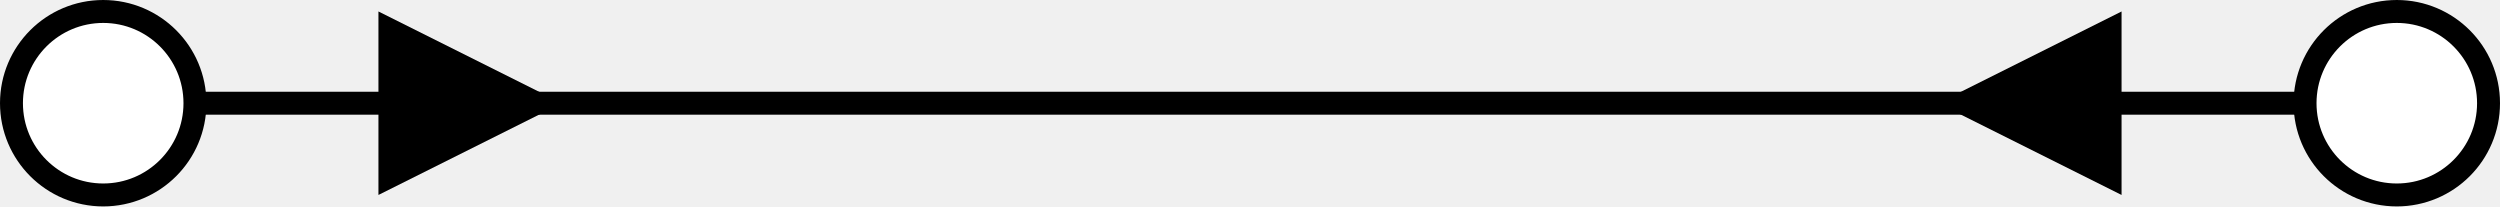
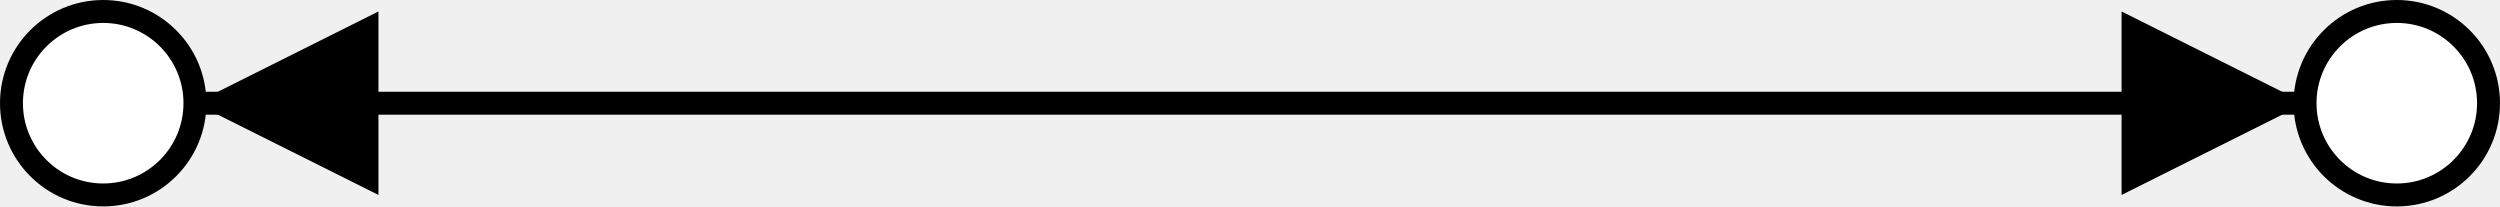
<svg xmlns="http://www.w3.org/2000/svg" version="1.1" width="109" height="9" viewBox="0 0 109 9" xml:space="preserve" id="svg3512">
  <defs id="defs3516" />
-   <rect id="main" x="-45" y="-245" rx="0" ry="0" width="700" height="500" style="opacity:1;fill:#ffffff;fill-opacity:0;fill-rule:nonzero;stroke:#000000;stroke-width:1;stroke-linecap:butt;stroke-linejoin:miter;stroke-miterlimit:10;stroke-dasharray:none" />
-   <g transform="translate(304.5,-260.5)" id="g3519">
-     <text font-size="32" font-weight="normal" style="font-weight:normal;font-size:32px;font-family:'Times New Roman';opacity:1;fill:#000000;fill-rule:nonzero;stroke:none;stroke-width:1;stroke-linecap:butt;stroke-linejoin:miter;stroke-miterlimit:10;stroke-dasharray:none" id="text3521">
-       <tspan x="-32" y="10.08" id="tspan3523" style="fill:#000000">main</tspan>
-     </text>
-   </g>
-   <g transform="translate(24.5,-215.5)" id="g3525">
-     <text font-size="20" font-weight="normal" style="font-weight:normal;font-size:20px;font-family:'Times New Roman';opacity:1;fill:#000000;fill-rule:nonzero;stroke:none;stroke-width:1;stroke-linecap:butt;stroke-linejoin:miter;stroke-miterlimit:10;stroke-dasharray:none" id="text3527">
-       <tspan x="-4.5" y="6.3" id="tspan3529" style="fill:#000000">a</tspan>
-     </text>
-   </g>
-   <g transform="translate(124.5,-215.5)" id="g3531">
-     <text font-size="20" font-weight="normal" style="font-weight:normal;font-size:20px;font-family:'Times New Roman';opacity:1;fill:#000000;fill-rule:nonzero;stroke:none;stroke-width:1;stroke-linecap:butt;stroke-linejoin:miter;stroke-miterlimit:10;stroke-dasharray:none" id="text3533">
-       <tspan x="-5" y="6.3" id="tspan3535" style="fill:#000000">b</tspan>
-     </text>
-   </g>
-   <line x1="4.5" y1="-195.5" x2="100.5" y2="-195.5" style="opacity:1;fill:#000000;fill-rule:nonzero;stroke:#000000;stroke-width:1;stroke-linecap:butt;stroke-linejoin:miter;stroke-miterlimit:10;stroke-dasharray:none" id="line3537" />
-   <polygon points="-4,4 0,-4 4,4 " style="opacity:1;fill:#000000;fill-rule:nonzero;stroke:none;stroke-width:1;stroke-linecap:butt;stroke-linejoin:miter;stroke-miterlimit:10;stroke-dasharray:none" transform="matrix(0,1,-1,0,96.5,-195.5)" id="polygon3539" />
-   <circle id="a" cx="4.5" cy="-195.5" r="4" style="opacity:1;fill:#ffffff;fill-rule:nonzero;stroke:#000000;stroke-width:1;stroke-linecap:butt;stroke-linejoin:miter;stroke-miterlimit:10;stroke-dasharray:none" />
-   <circle id="b" cx="104.5" cy="-195.5" r="4" style="opacity:1;fill:#ffffff;fill-rule:nonzero;stroke:#000000;stroke-width:1;stroke-linecap:butt;stroke-linejoin:miter;stroke-miterlimit:10;stroke-dasharray:none" />
-   <g transform="translate(24.5,-115.5)" id="g3543">
-     <text font-size="20" font-weight="normal" style="font-weight:normal;font-size:20px;font-family:'Times New Roman';opacity:1;fill:#000000;fill-rule:nonzero;stroke:none;stroke-width:1;stroke-linecap:butt;stroke-linejoin:miter;stroke-miterlimit:10;stroke-dasharray:none" id="text3545">
-       <tspan x="-4.5" y="6.3" id="tspan3547" style="fill:#000000">c</tspan>
-     </text>
-   </g>
-   <g transform="translate(124.5,-115.5)" id="g3549">
-     <text font-size="20" font-weight="normal" style="font-weight:normal;font-size:20px;font-family:'Times New Roman';opacity:1;fill:#000000;fill-rule:nonzero;stroke:none;stroke-width:1;stroke-linecap:butt;stroke-linejoin:miter;stroke-miterlimit:10;stroke-dasharray:none" id="text3551">
-       <tspan x="-5" y="6.3" id="tspan3553" style="fill:#000000">d</tspan>
-     </text>
-   </g>
-   <line x1="4.5" y1="-95.5" x2="100.5" y2="-95.5" style="opacity:1;fill:#000000;fill-rule:nonzero;stroke:#000000;stroke-width:1;stroke-linecap:butt;stroke-linejoin:miter;stroke-miterlimit:10;stroke-dasharray:8, 8" id="line3555" />
-   <polygon points="-4,4 0,-4 4,4 " style="opacity:1;fill:#000000;fill-rule:nonzero;stroke:none;stroke-width:1;stroke-linecap:butt;stroke-linejoin:miter;stroke-miterlimit:10;stroke-dasharray:none" transform="matrix(0,1,-1,0,96.5,-95.5)" id="polygon3557" />
-   <circle id="c" cx="4.5" cy="-95.5" r="4" style="opacity:1;fill:#ffffff;fill-rule:nonzero;stroke:#000000;stroke-width:1;stroke-linecap:butt;stroke-linejoin:miter;stroke-miterlimit:10;stroke-dasharray:none" />
-   <circle id="d" cx="104.5" cy="-95.5" r="4" style="opacity:1;fill:#ffffff;fill-rule:nonzero;stroke:#000000;stroke-width:1;stroke-linecap:butt;stroke-linejoin:miter;stroke-miterlimit:10;stroke-dasharray:none" />
-   <g transform="translate(24.5,-15.5)" id="g3561">
-     <text font-size="20" font-weight="normal" style="font-weight:normal;font-size:20px;font-family:'Times New Roman';opacity:1;fill:#000000;fill-rule:nonzero;stroke:none;stroke-width:1;stroke-linecap:butt;stroke-linejoin:miter;stroke-miterlimit:10;stroke-dasharray:none" id="text3563">
-       <tspan x="-4.5" y="6.3" id="tspan3565" style="fill:#000000">e</tspan>
-     </text>
-   </g>
-   <g transform="translate(124.5,-15.5)" id="g3567">
-     <text font-size="20" font-weight="normal" style="font-weight:normal;font-size:20px;font-family:'Times New Roman';opacity:1;fill:#000000;fill-rule:nonzero;stroke:none;stroke-width:1;stroke-linecap:butt;stroke-linejoin:miter;stroke-miterlimit:10;stroke-dasharray:none" id="text3569">
-       <tspan x="-3.5" y="6.3" id="tspan3571" style="fill:#000000">f</tspan>
-     </text>
-   </g>
-   <line x1="4.5" y1="4.5" x2="104.5" y2="4.5" style="opacity:1;fill:#000000;fill-rule:nonzero;stroke:#000000;stroke-width:1;stroke-linecap:butt;stroke-linejoin:miter;stroke-miterlimit:10;stroke-dasharray:none" id="line3573" />
-   <polygon points="-4,4 0,-4 4,4 " style="opacity:1;fill:#000000;fill-rule:nonzero;stroke:none;stroke-width:1;stroke-linecap:butt;stroke-linejoin:miter;stroke-miterlimit:10;stroke-dasharray:none" transform="matrix(0,-1,1,0,88.5,4.5)" id="polygon3575" />
-   <polygon points="-4,4 0,-4 4,4 " style="opacity:1;fill:#000000;fill-rule:nonzero;stroke:none;stroke-width:1;stroke-linecap:butt;stroke-linejoin:miter;stroke-miterlimit:10;stroke-dasharray:none" transform="matrix(0,1,-1,0,20.5,4.5)" id="polygon3577" />
-   <circle id="e" cx="4.5" cy="4.5" r="4" style="opacity:1;fill:#ffffff;fill-rule:nonzero;stroke:#000000;stroke-width:1;stroke-linecap:butt;stroke-linejoin:miter;stroke-miterlimit:10;stroke-dasharray:none" />
-   <circle id="f" cx="104.5" cy="4.5" r="4" style="opacity:1;fill:#ffffff;fill-rule:nonzero;stroke:#000000;stroke-width:1;stroke-linecap:butt;stroke-linejoin:miter;stroke-miterlimit:10;stroke-dasharray:none" />
-   <g transform="translate(24.5,84.5)" id="g3581">
-     <text font-size="20" font-weight="normal" style="font-weight:normal;font-size:20px;font-family:'Times New Roman';opacity:1;fill:#000000;fill-rule:nonzero;stroke:none;stroke-width:1;stroke-linecap:butt;stroke-linejoin:miter;stroke-miterlimit:10;stroke-dasharray:none" id="text3583">
-       <tspan x="-5" y="6.3" id="tspan3585" style="fill:#000000">g</tspan>
-     </text>
-   </g>
-   <g transform="translate(124.5,84.5)" id="g3587">
-     <text font-size="20" font-weight="normal" style="font-weight:normal;font-size:20px;font-family:'Times New Roman';opacity:1;fill:#000000;fill-rule:nonzero;stroke:none;stroke-width:1;stroke-linecap:butt;stroke-linejoin:miter;stroke-miterlimit:10;stroke-dasharray:none" id="text3589">
-       <tspan x="-5" y="6.3" id="tspan3591" style="fill:#000000">h</tspan>
-     </text>
-   </g>
-   <line x1="8.5" y1="104.5" x2="100.5" y2="104.5" style="opacity:1;fill:#000000;fill-rule:nonzero;stroke:#000000;stroke-width:1;stroke-linecap:butt;stroke-linejoin:miter;stroke-miterlimit:10;stroke-dasharray:none" id="line3593" />
-   <polygon points="-4,4 0,-4 4,4 " style="opacity:1;fill:#000000;fill-rule:nonzero;stroke:none;stroke-width:1;stroke-linecap:butt;stroke-linejoin:miter;stroke-miterlimit:10;stroke-dasharray:none" transform="matrix(0,1,-1,0,96.5,104.5)" id="polygon3595" />
-   <polygon points="-4,4 0,-4 4,4 " style="opacity:1;fill:#000000;fill-rule:nonzero;stroke:none;stroke-width:1;stroke-linecap:butt;stroke-linejoin:miter;stroke-miterlimit:10;stroke-dasharray:none" transform="matrix(0,-1,1,0,12.5,104.5)" id="polygon3597" />
-   <circle id="g" cx="4.5" cy="104.5" r="4" style="opacity:1;fill:#ffffff;fill-rule:nonzero;stroke:#000000;stroke-width:1;stroke-linecap:butt;stroke-linejoin:miter;stroke-miterlimit:10;stroke-dasharray:none" />
-   <circle id="h" cx="104.5" cy="104.5" r="4" style="opacity:1;fill:#ffffff;fill-rule:nonzero;stroke:#000000;stroke-width:1;stroke-linecap:butt;stroke-linejoin:miter;stroke-miterlimit:10;stroke-dasharray:none" />
-   <g transform="translate(24.5,184.5)" id="g3601">
-     <text font-size="20" font-weight="normal" style="font-weight:normal;font-size:20px;font-family:'Times New Roman';opacity:1;fill:#000000;fill-rule:nonzero;stroke:none;stroke-width:1;stroke-linecap:butt;stroke-linejoin:miter;stroke-miterlimit:10;stroke-dasharray:none" id="text3603">
-       <tspan x="-3" y="6.3" id="tspan3605" style="fill:#000000">i</tspan>
-     </text>
-   </g>
-   <g transform="translate(124.5,184.5)" id="g3607">
-     <text font-size="20" font-weight="normal" style="font-weight:normal;font-size:20px;font-family:'Times New Roman';opacity:1;fill:#000000;fill-rule:nonzero;stroke:none;stroke-width:1;stroke-linecap:butt;stroke-linejoin:miter;stroke-miterlimit:10;stroke-dasharray:none" id="text3609">
-       <tspan x="-3" y="6.3" id="tspan3611" style="fill:#000000">j</tspan>
-     </text>
-   </g>
-   <line x1="4.5" y1="204.5" x2="100.5" y2="204.5" style="opacity:1;fill:#000000;fill-rule:nonzero;stroke:#000000;stroke-width:1;stroke-linecap:butt;stroke-linejoin:miter;stroke-miterlimit:10;stroke-dasharray:none" id="line3613" />
-   <polygon points="-4,4 0,-4 4,4 " style="opacity:1;fill:#000000;fill-rule:nonzero;stroke:none;stroke-width:1;stroke-linecap:butt;stroke-linejoin:miter;stroke-miterlimit:10;stroke-dasharray:none" transform="matrix(0,1,-1,0,96.5,204.5)" id="polygon3615" />
-   <rect x="199.5" y="-69.5" rx="0" ry="0" width="10" height="30" style="opacity:1;fill:#ffffff;fill-rule:nonzero;stroke:#000000;stroke-width:1;stroke-linecap:butt;stroke-linejoin:miter;stroke-miterlimit:10;stroke-dasharray:none" transform="matrix(0,1,-1,0,0,0)" id="rect3617" />
-   <circle id="i" cx="4.5" cy="204.5" r="4" style="opacity:1;fill:#ffffff;fill-rule:nonzero;stroke:#000000;stroke-width:1;stroke-linecap:butt;stroke-linejoin:miter;stroke-miterlimit:10;stroke-dasharray:none" />
-   <circle id="j" cx="104.5" cy="204.5" r="4" style="opacity:1;fill:#ffffff;fill-rule:nonzero;stroke:#000000;stroke-width:1;stroke-linecap:butt;stroke-linejoin:miter;stroke-miterlimit:10;stroke-dasharray:none" />
+   <line x1="8.5" y1="4.5" x2="100.5" y2="4.5" style="opacity:1;fill:#000000;fill-rule:nonzero;stroke:#000000;stroke-width:1;stroke-linecap:butt;stroke-linejoin:miter;stroke-miterlimit:10;stroke-dasharray:none" id="line3593" />
+   <polygon points="4,4 -4,4 0,-4 " style="opacity:1;fill:#000000;fill-rule:nonzero;stroke:none;stroke-width:1;stroke-linecap:butt;stroke-linejoin:miter;stroke-miterlimit:10;stroke-dasharray:none" transform="rotate(90,46,50.5)" id="polygon3595" />
+   <polygon points="4,4 -4,4 0,-4 " style="opacity:1;fill:#000000;fill-rule:nonzero;stroke:none;stroke-width:1;stroke-linecap:butt;stroke-linejoin:miter;stroke-miterlimit:10;stroke-dasharray:none" transform="rotate(-90,8.5,-4)" id="polygon3597" />
+   <circle id="g" cx="4.5" cy="4.5" r="4" style="opacity:1;fill:#ffffff;fill-rule:nonzero;stroke:#000000;stroke-width:1;stroke-linecap:butt;stroke-linejoin:miter;stroke-miterlimit:10;stroke-dasharray:none" />
+   <circle id="h" cx="104.5" cy="4.5" r="4" style="opacity:1;fill:#ffffff;fill-rule:nonzero;stroke:#000000;stroke-width:1;stroke-linecap:butt;stroke-linejoin:miter;stroke-miterlimit:10;stroke-dasharray:none" />
</svg>
